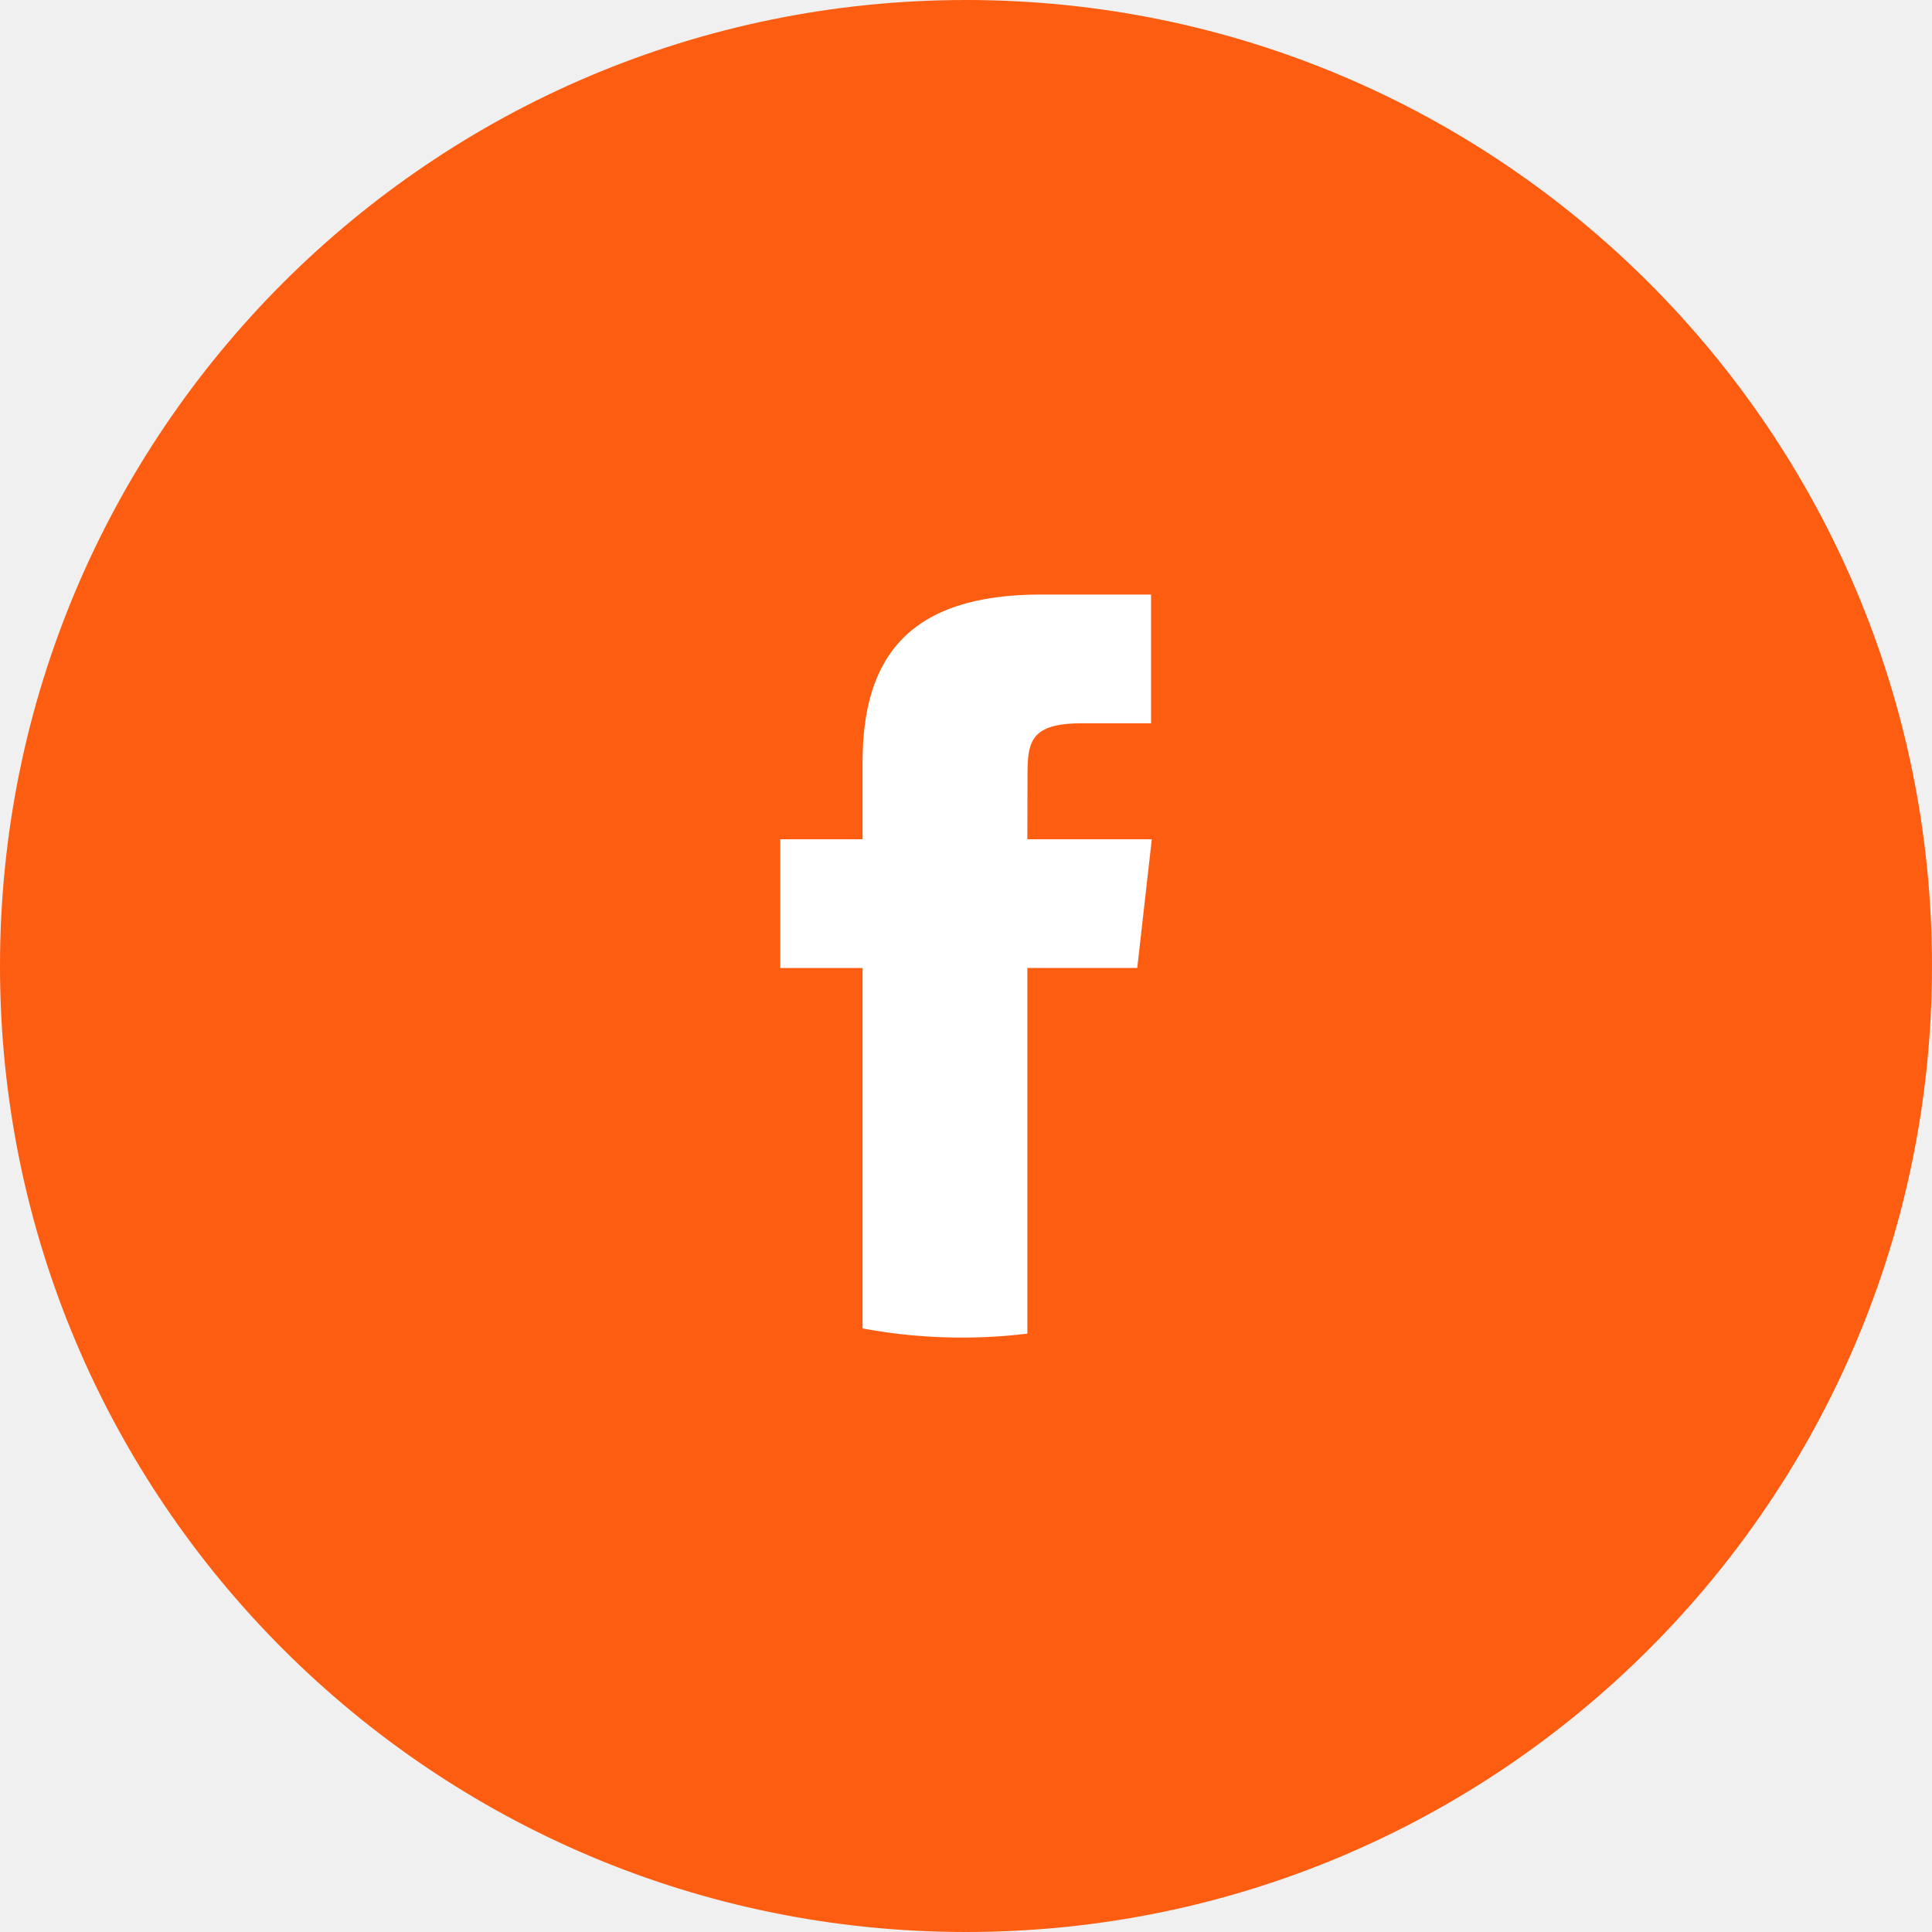
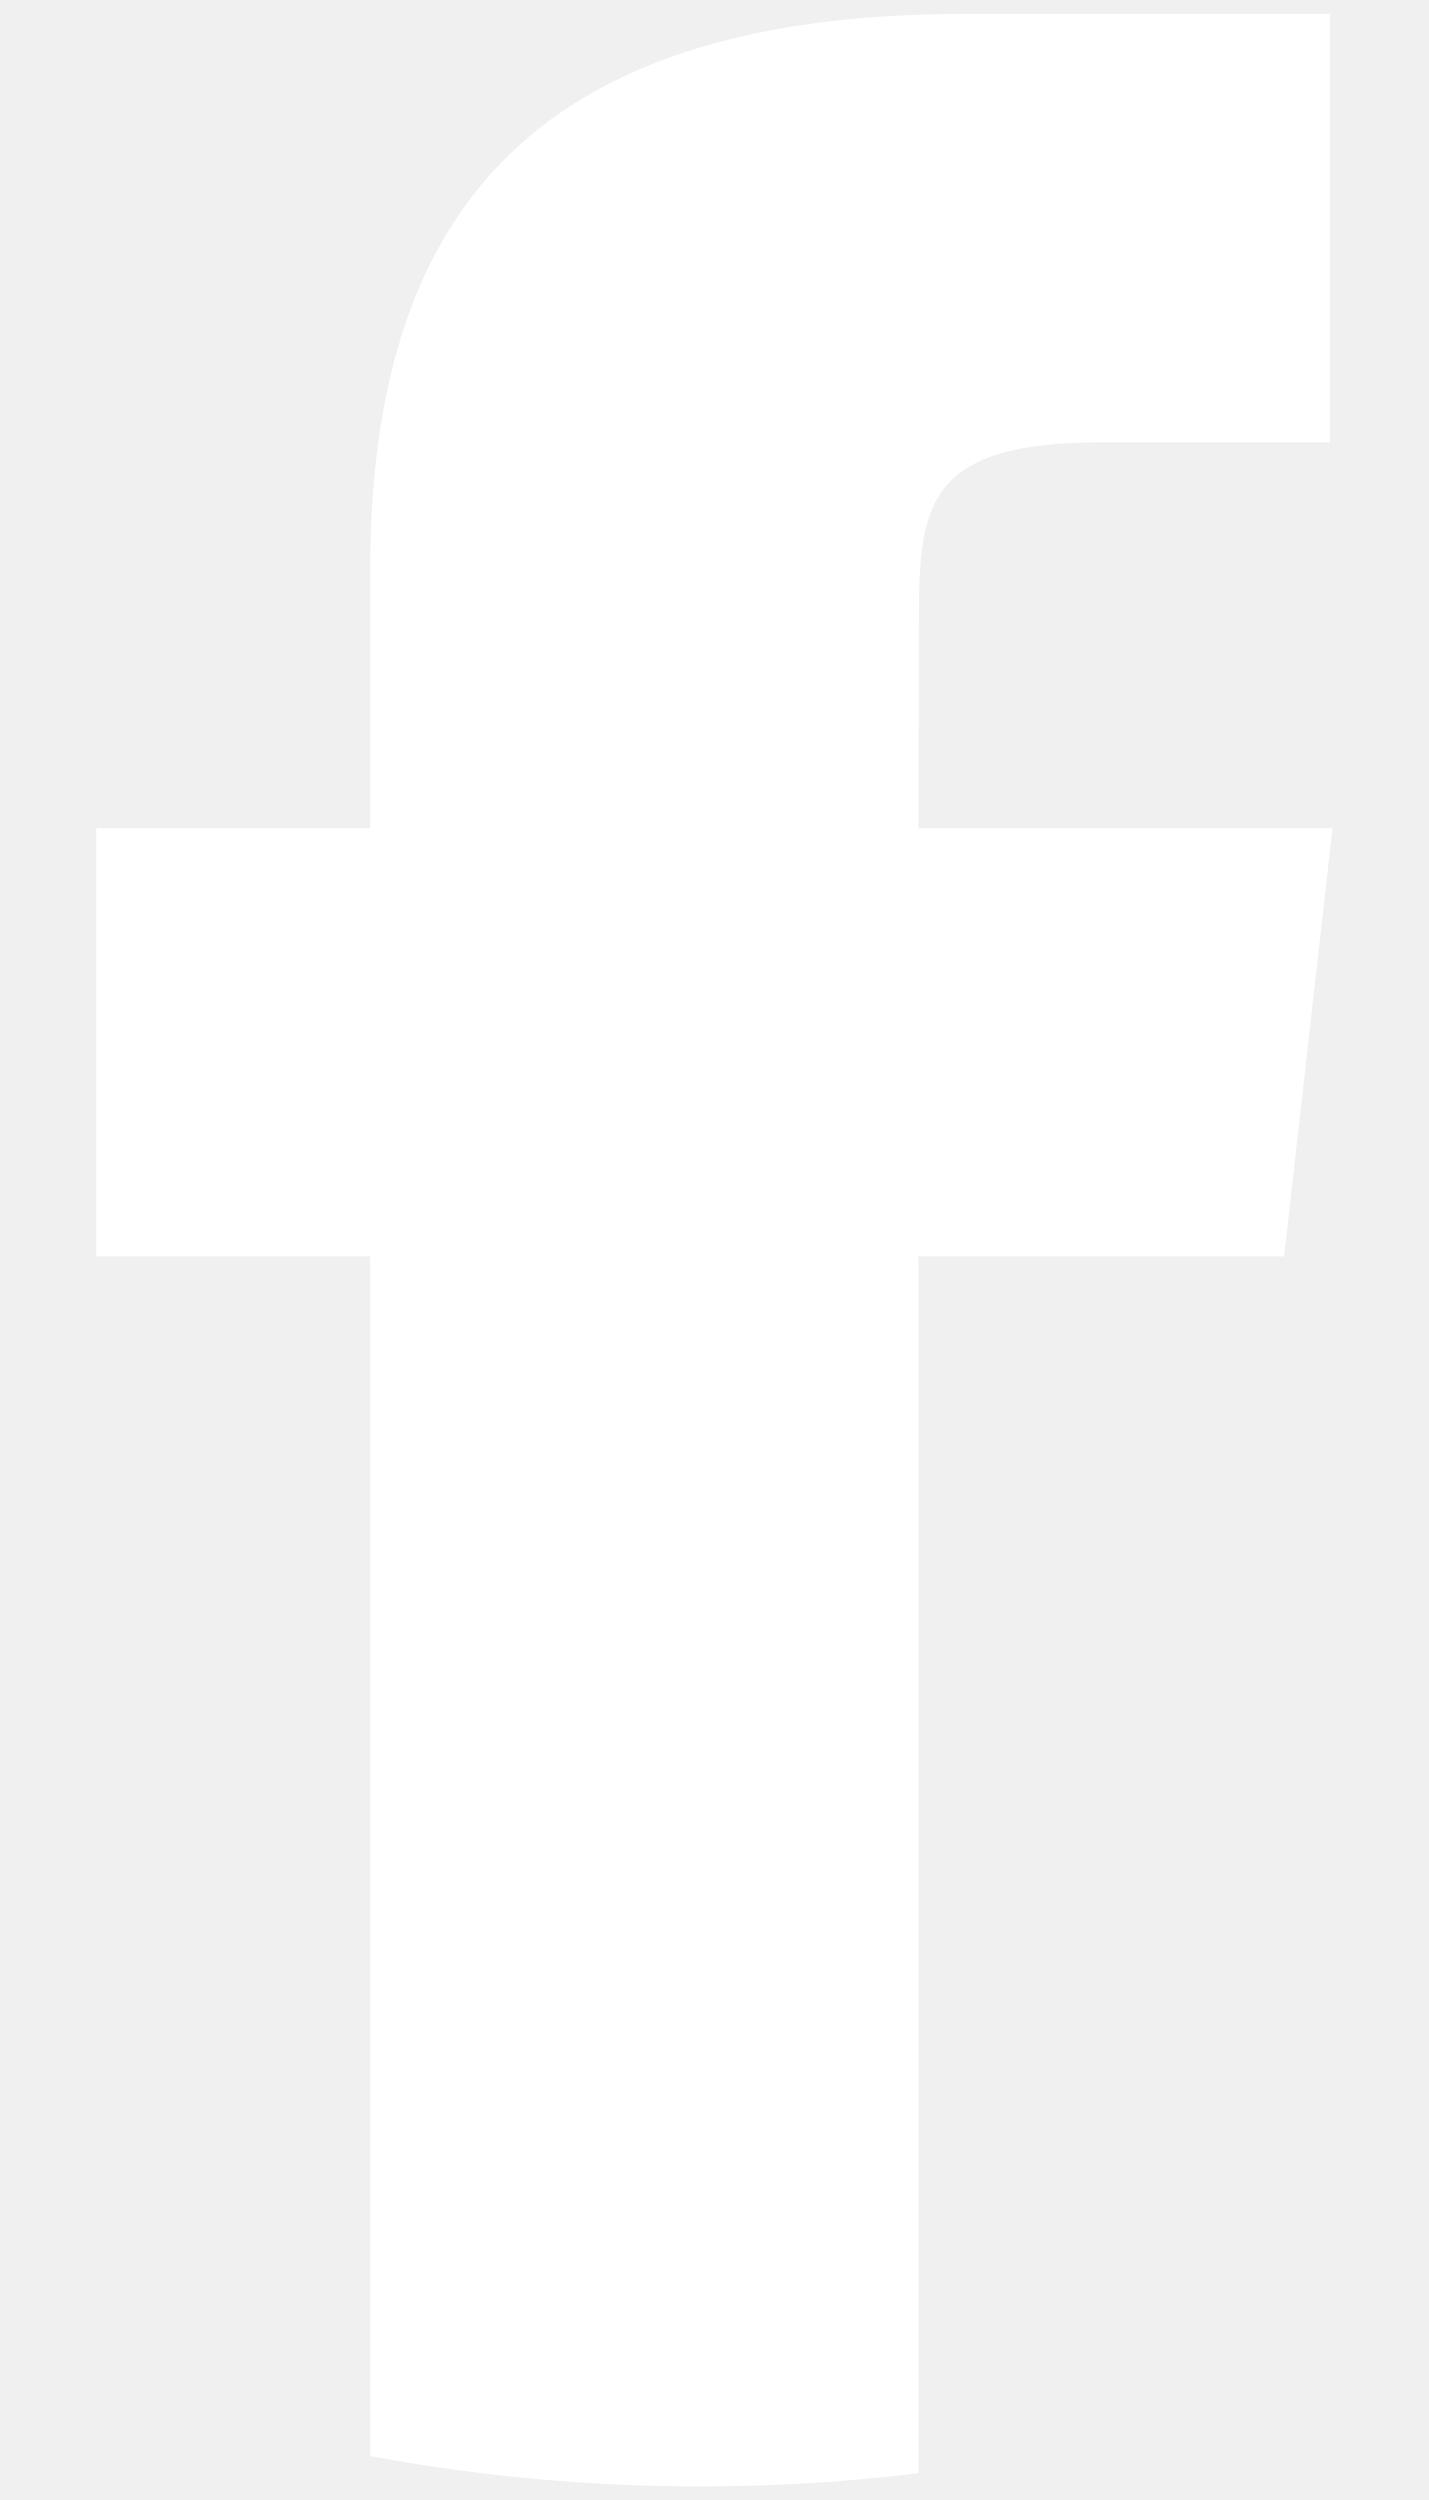
- <svg xmlns="http://www.w3.org/2000/svg" width="36" height="36" viewBox="0 0 36 36" fill="none">
-   <circle cx="18" cy="18" r="18" fill="#FD5D11" />
-   <path d="M19.143 24.85V18.036H21.191L21.462 15.638H19.143L19.146 14.437C19.146 13.812 19.209 13.477 20.167 13.477H21.448V11.078H19.399C16.939 11.078 16.073 12.242 16.073 14.198V15.638H14.539V18.037H16.073V24.754C16.67 24.865 17.288 24.924 17.921 24.924C18.329 24.924 18.738 24.9 19.143 24.85Z" fill="white" />
+ <svg xmlns="http://www.w3.org/2000/svg" width="8" height="14" viewBox="0 0 8 14" fill="none">
+   <path d="M5.143 13.85V7.036H7.191L7.462 4.638H5.143L5.146 3.437C5.146 2.812 5.209 2.477 6.167 2.477H7.448V0.078H5.399C2.939 0.078 2.073 1.241 2.073 3.198V4.638H0.539V7.036H2.073V13.754C2.67 13.865 3.288 13.924 3.921 13.924C4.329 13.924 4.737 13.9 5.143 13.85Z" fill="white" />
</svg>
